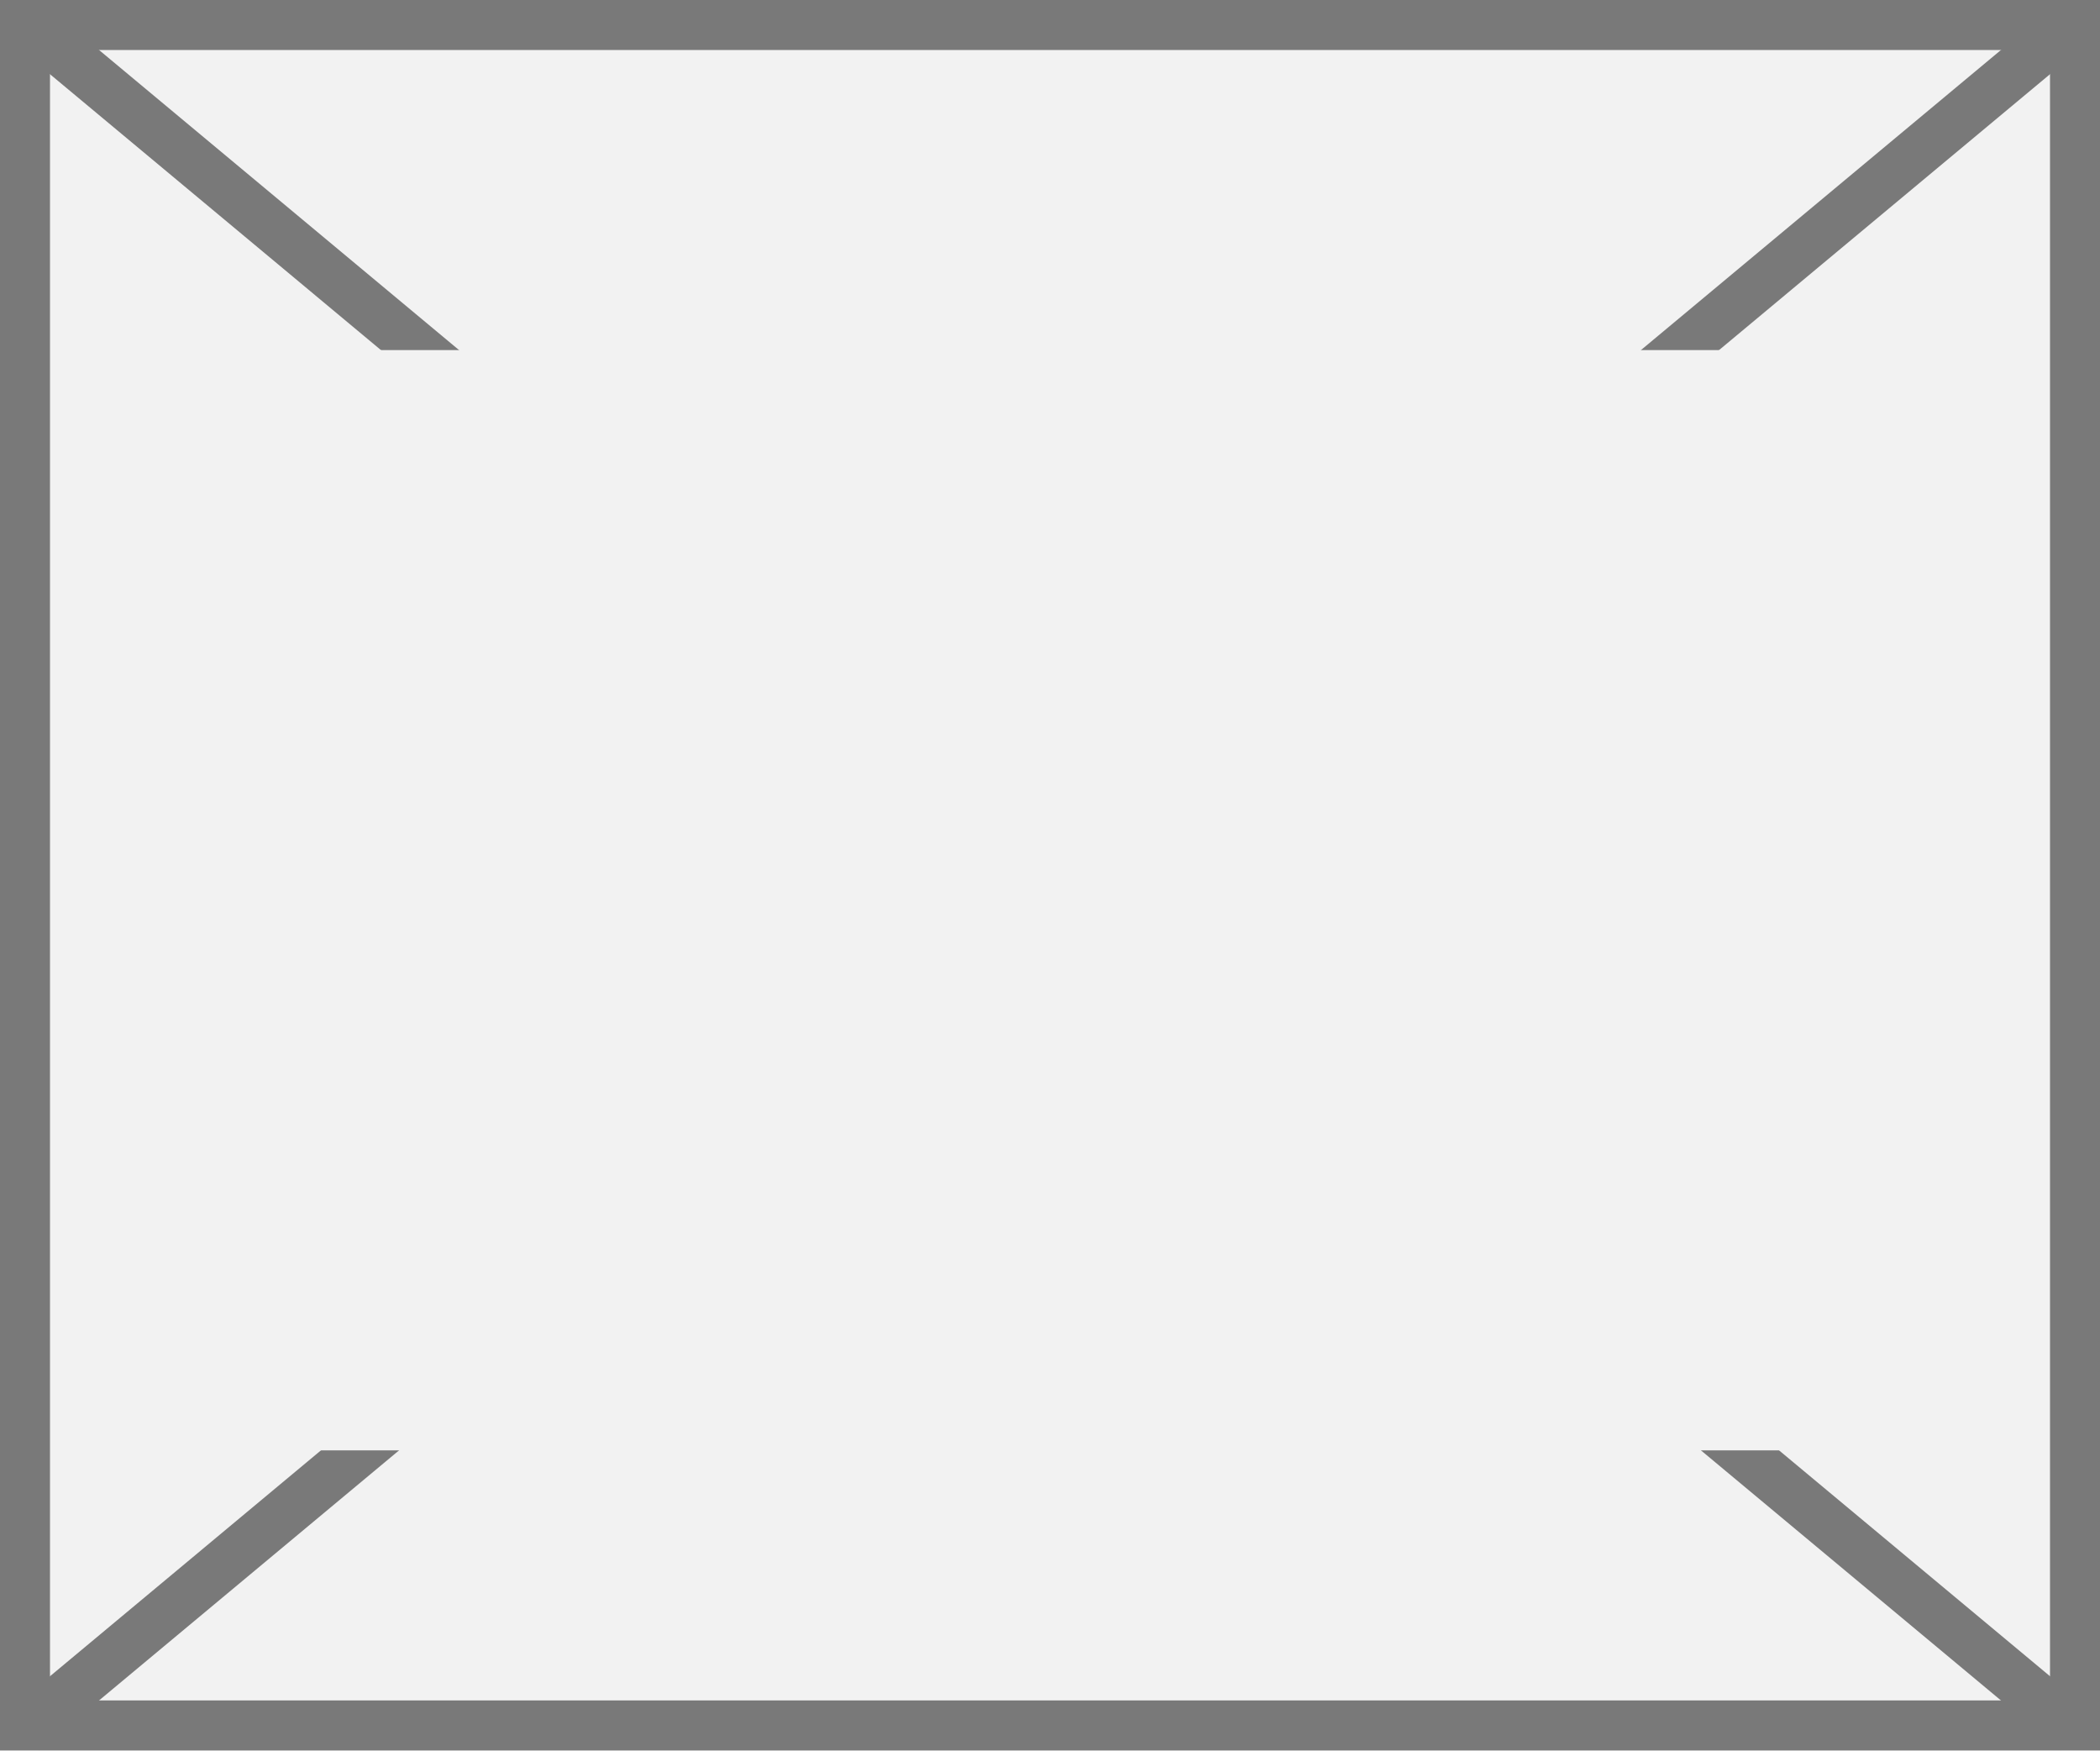
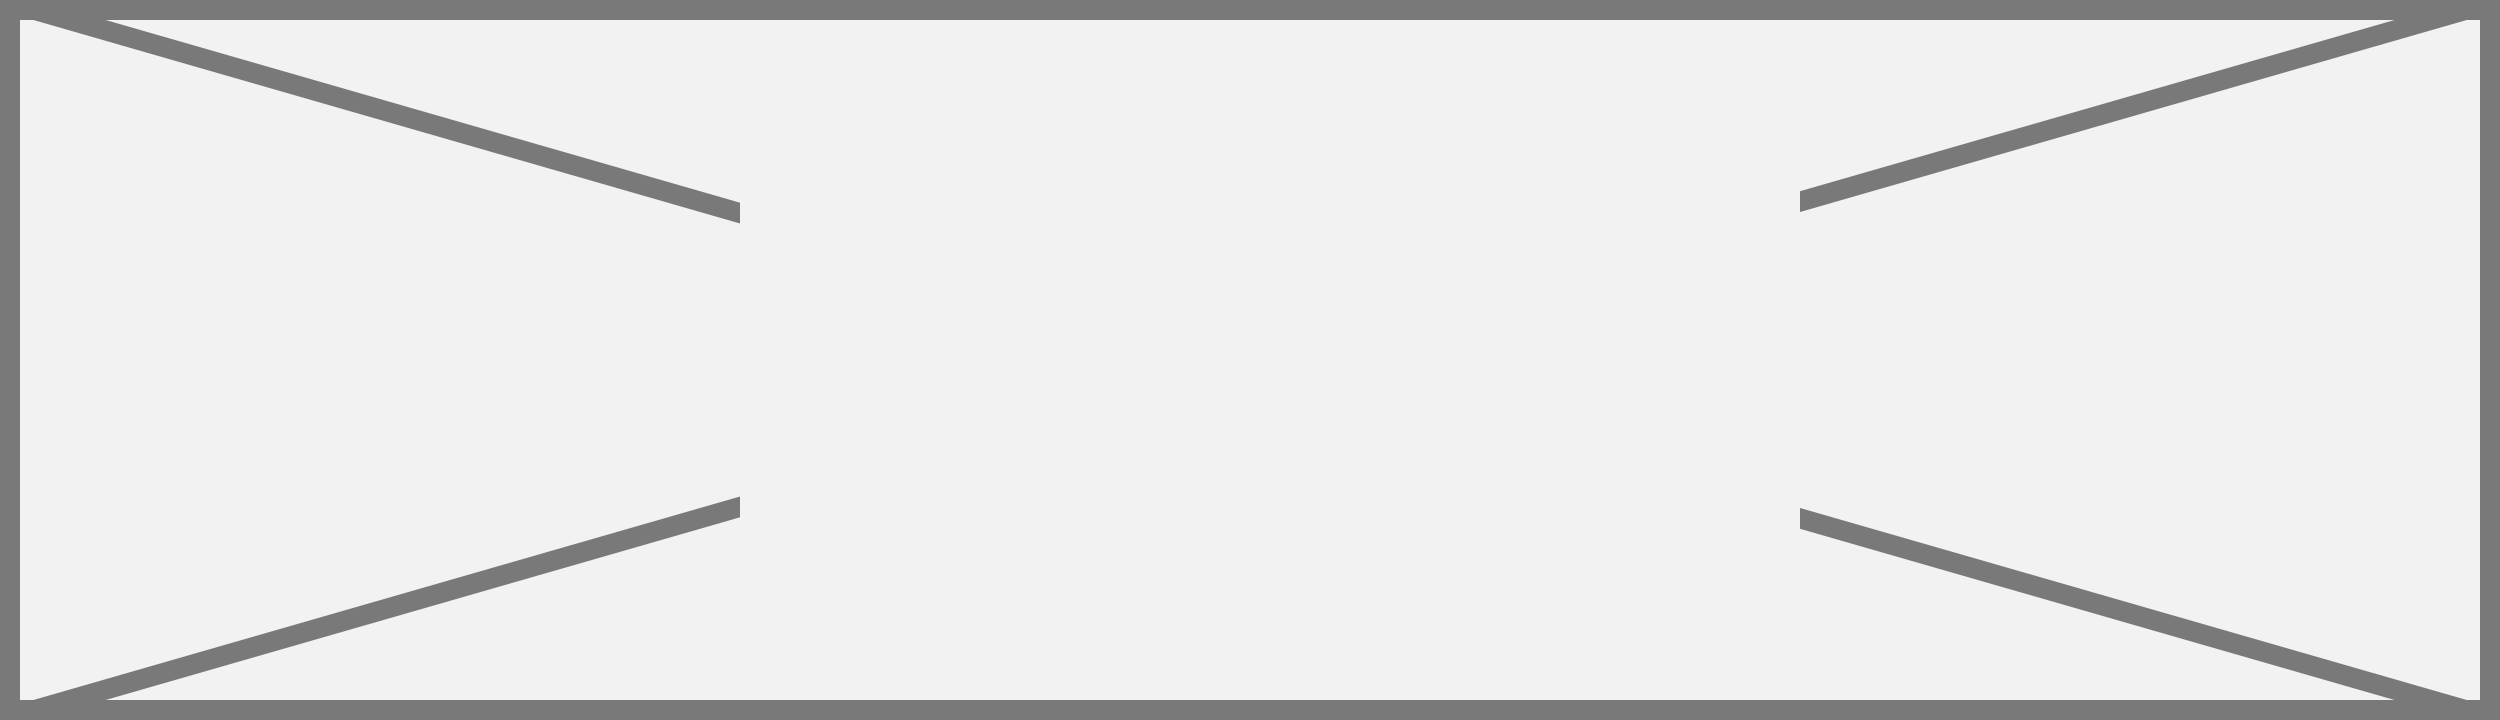
- <svg xmlns="http://www.w3.org/2000/svg" version="1.1" width="42px" height="35px">
+ <svg xmlns="http://www.w3.org/2000/svg" version="1.1" width="125px" height="36px">
  <defs>
-     <mask fill="white" id="clip387">
-       <path d="M 173.912 685  L 208.088 685  L 208.088 707  L 173.912 707  Z M 169 678  L 211 678  L 211 713  L 169 713  Z " fill-rule="evenodd" />
+     <mask fill="white" id="clip789">
+       <path d="M 1487 335  L 1540 335  L 1540 357  L 1487 357  Z M 1450 327  L 1575 327  L 1575 363  L 1450 363  Z " fill-rule="evenodd" />
    </mask>
  </defs>
-   <g transform="matrix(1 0 0 1 -169 -678 )">
-     <path d="M 169.5 678.5  L 210.5 678.5  L 210.5 712.5  L 169.5 712.5  L 169.5 678.5  Z " fill-rule="nonzero" fill="#f2f2f2" stroke="none" />
-     <path d="M 169.5 678.5  L 210.5 678.5  L 210.5 712.5  L 169.5 712.5  L 169.5 678.5  Z " stroke-width="1" stroke="#797979" fill="none" />
-     <path d="M 169.461 678.384  L 210.539 712.616  M 210.539 678.384  L 169.461 712.616  " stroke-width="1" stroke="#797979" fill="none" mask="url(#clip387)" />
+   <g transform="matrix(1 0 0 1 -1450 -327 )">
+     <path d="M 1450.5 327.5  L 1574.5 327.5  L 1574.5 362.5  L 1450.5 362.5  L 1450.5 327.5  Z " fill-rule="nonzero" fill="#f2f2f2" stroke="none" />
+     <path d="M 1450.5 327.5  L 1574.5 327.5  L 1574.5 362.5  L 1450.5 362.5  L 1450.5 327.5  Z " stroke-width="1" stroke="#797979" fill="none" />
+     <path d="M 1451.668 327.48  L 1573.332 362.52  M 1573.332 327.48  L 1451.668 362.52  " stroke-width="1" stroke="#797979" fill="none" mask="url(#clip789)" />
  </g>
</svg>
